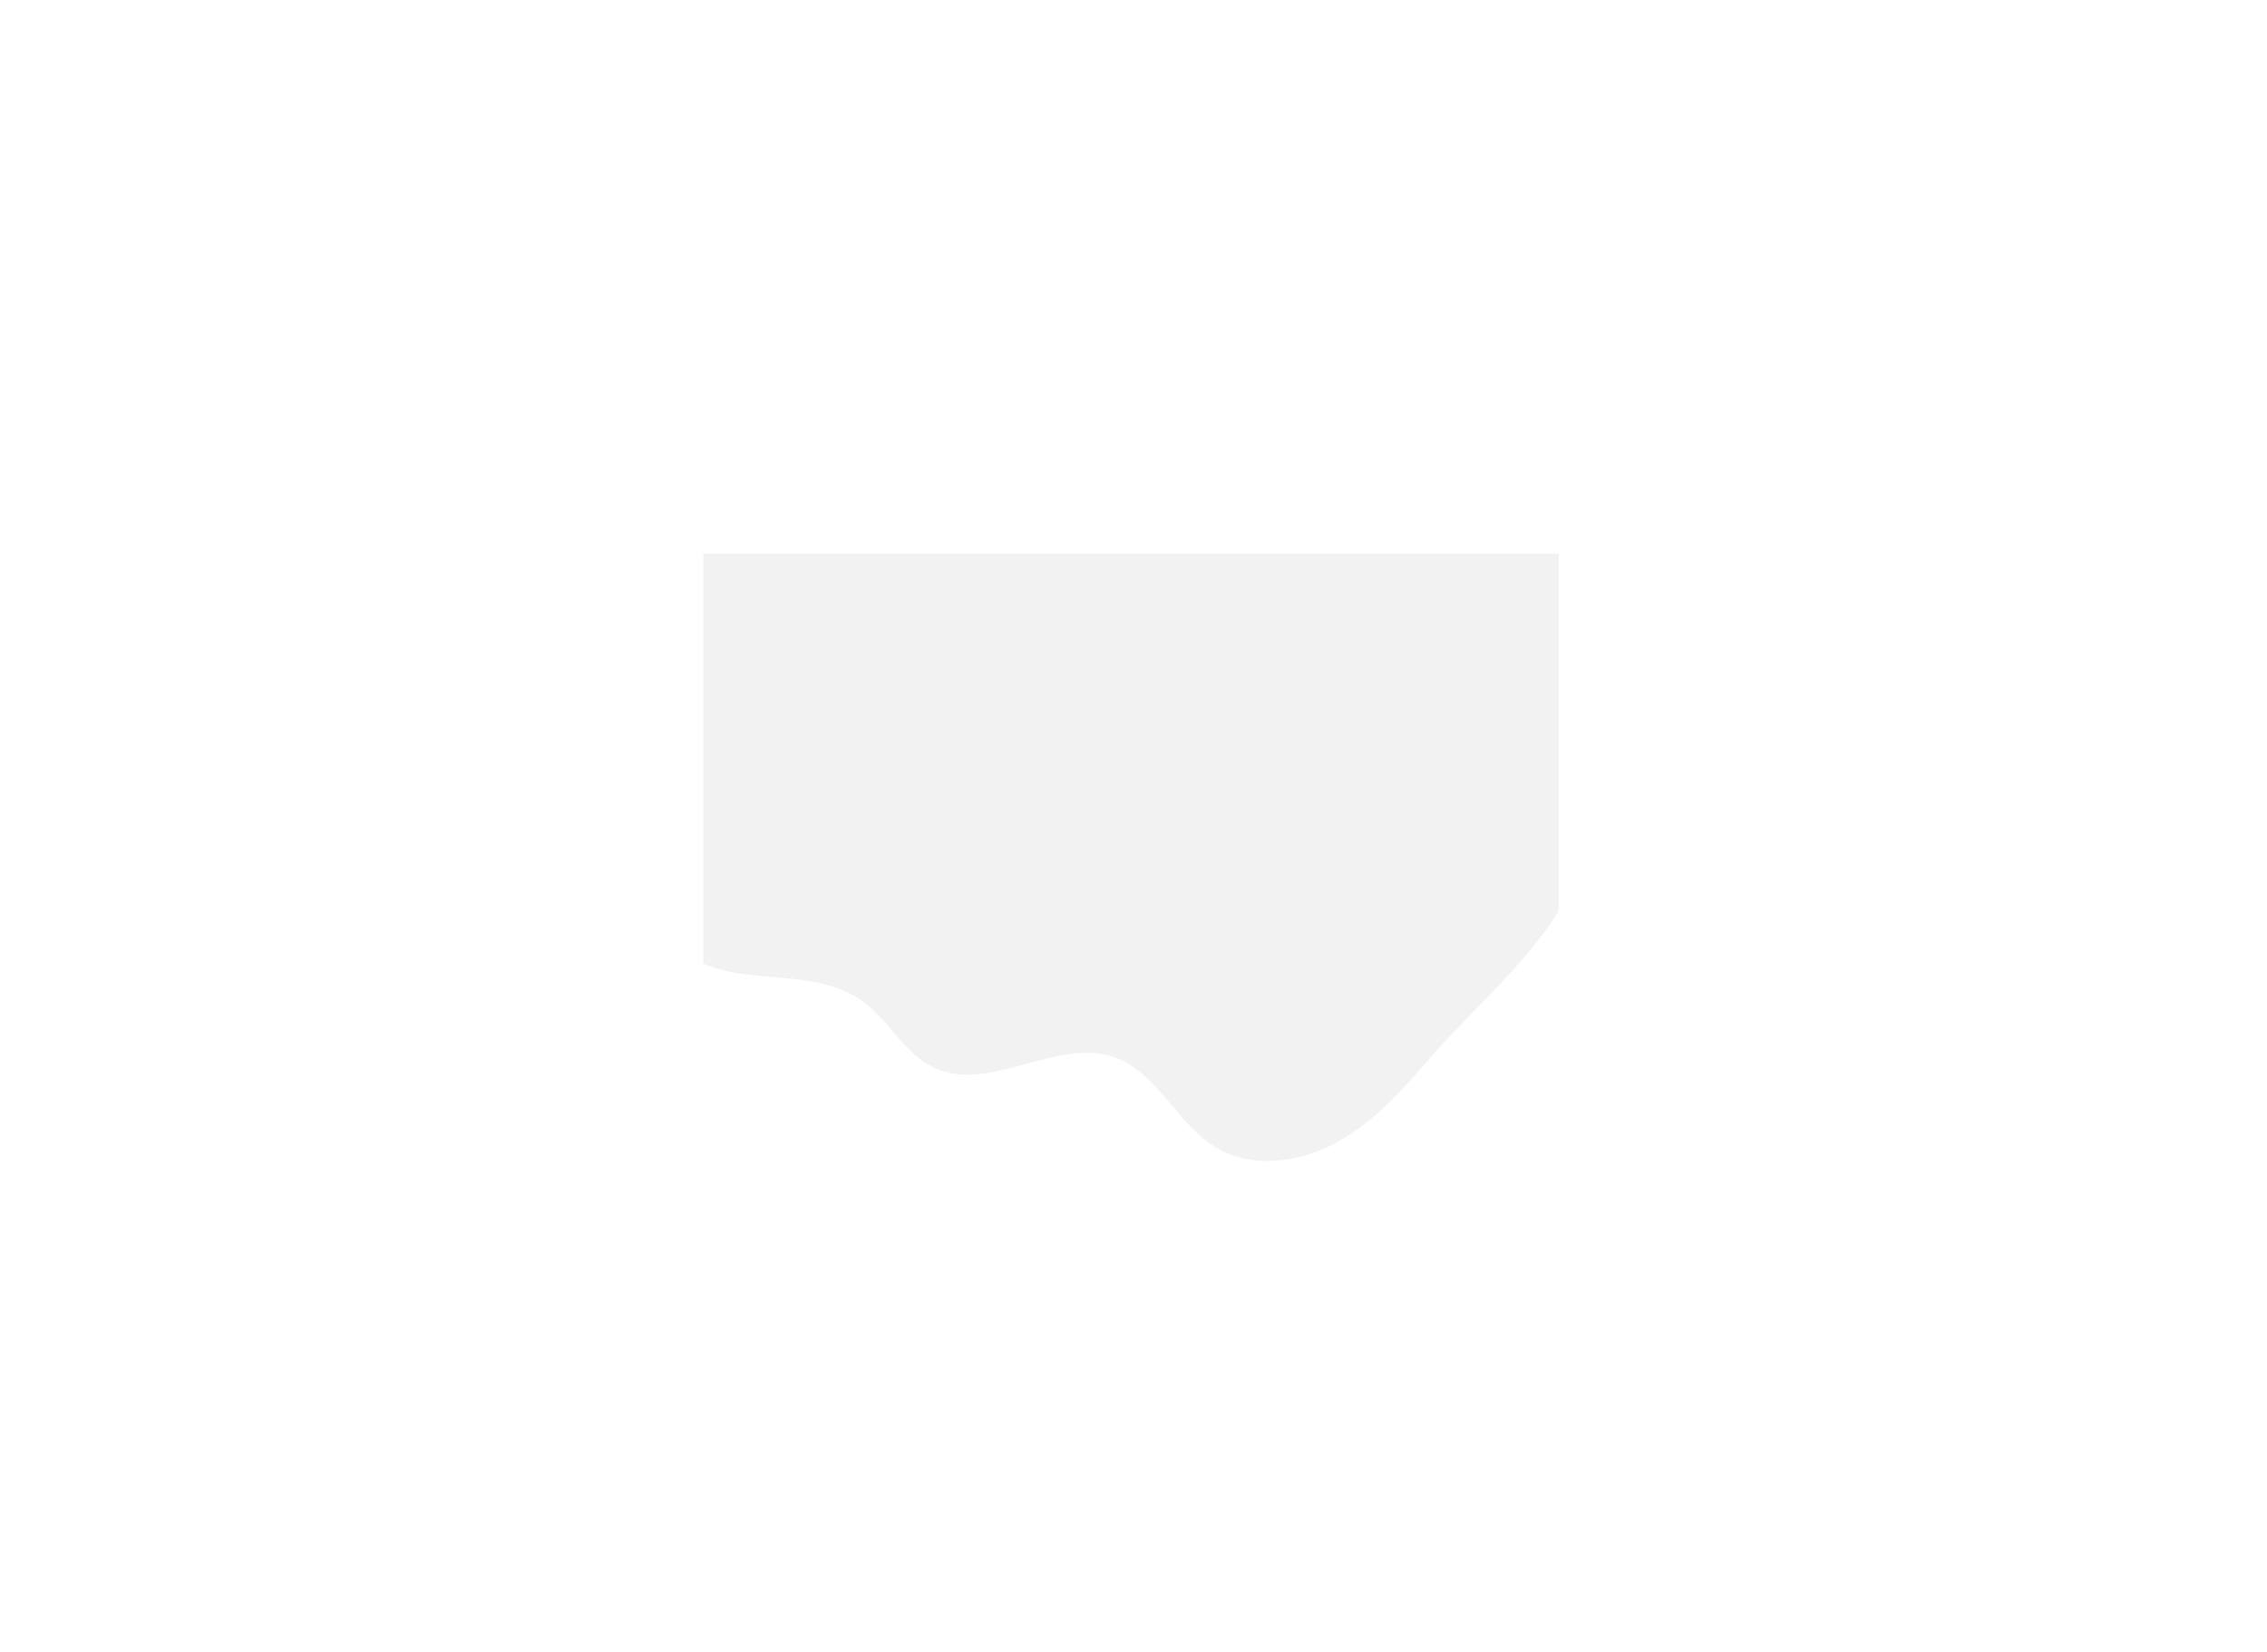
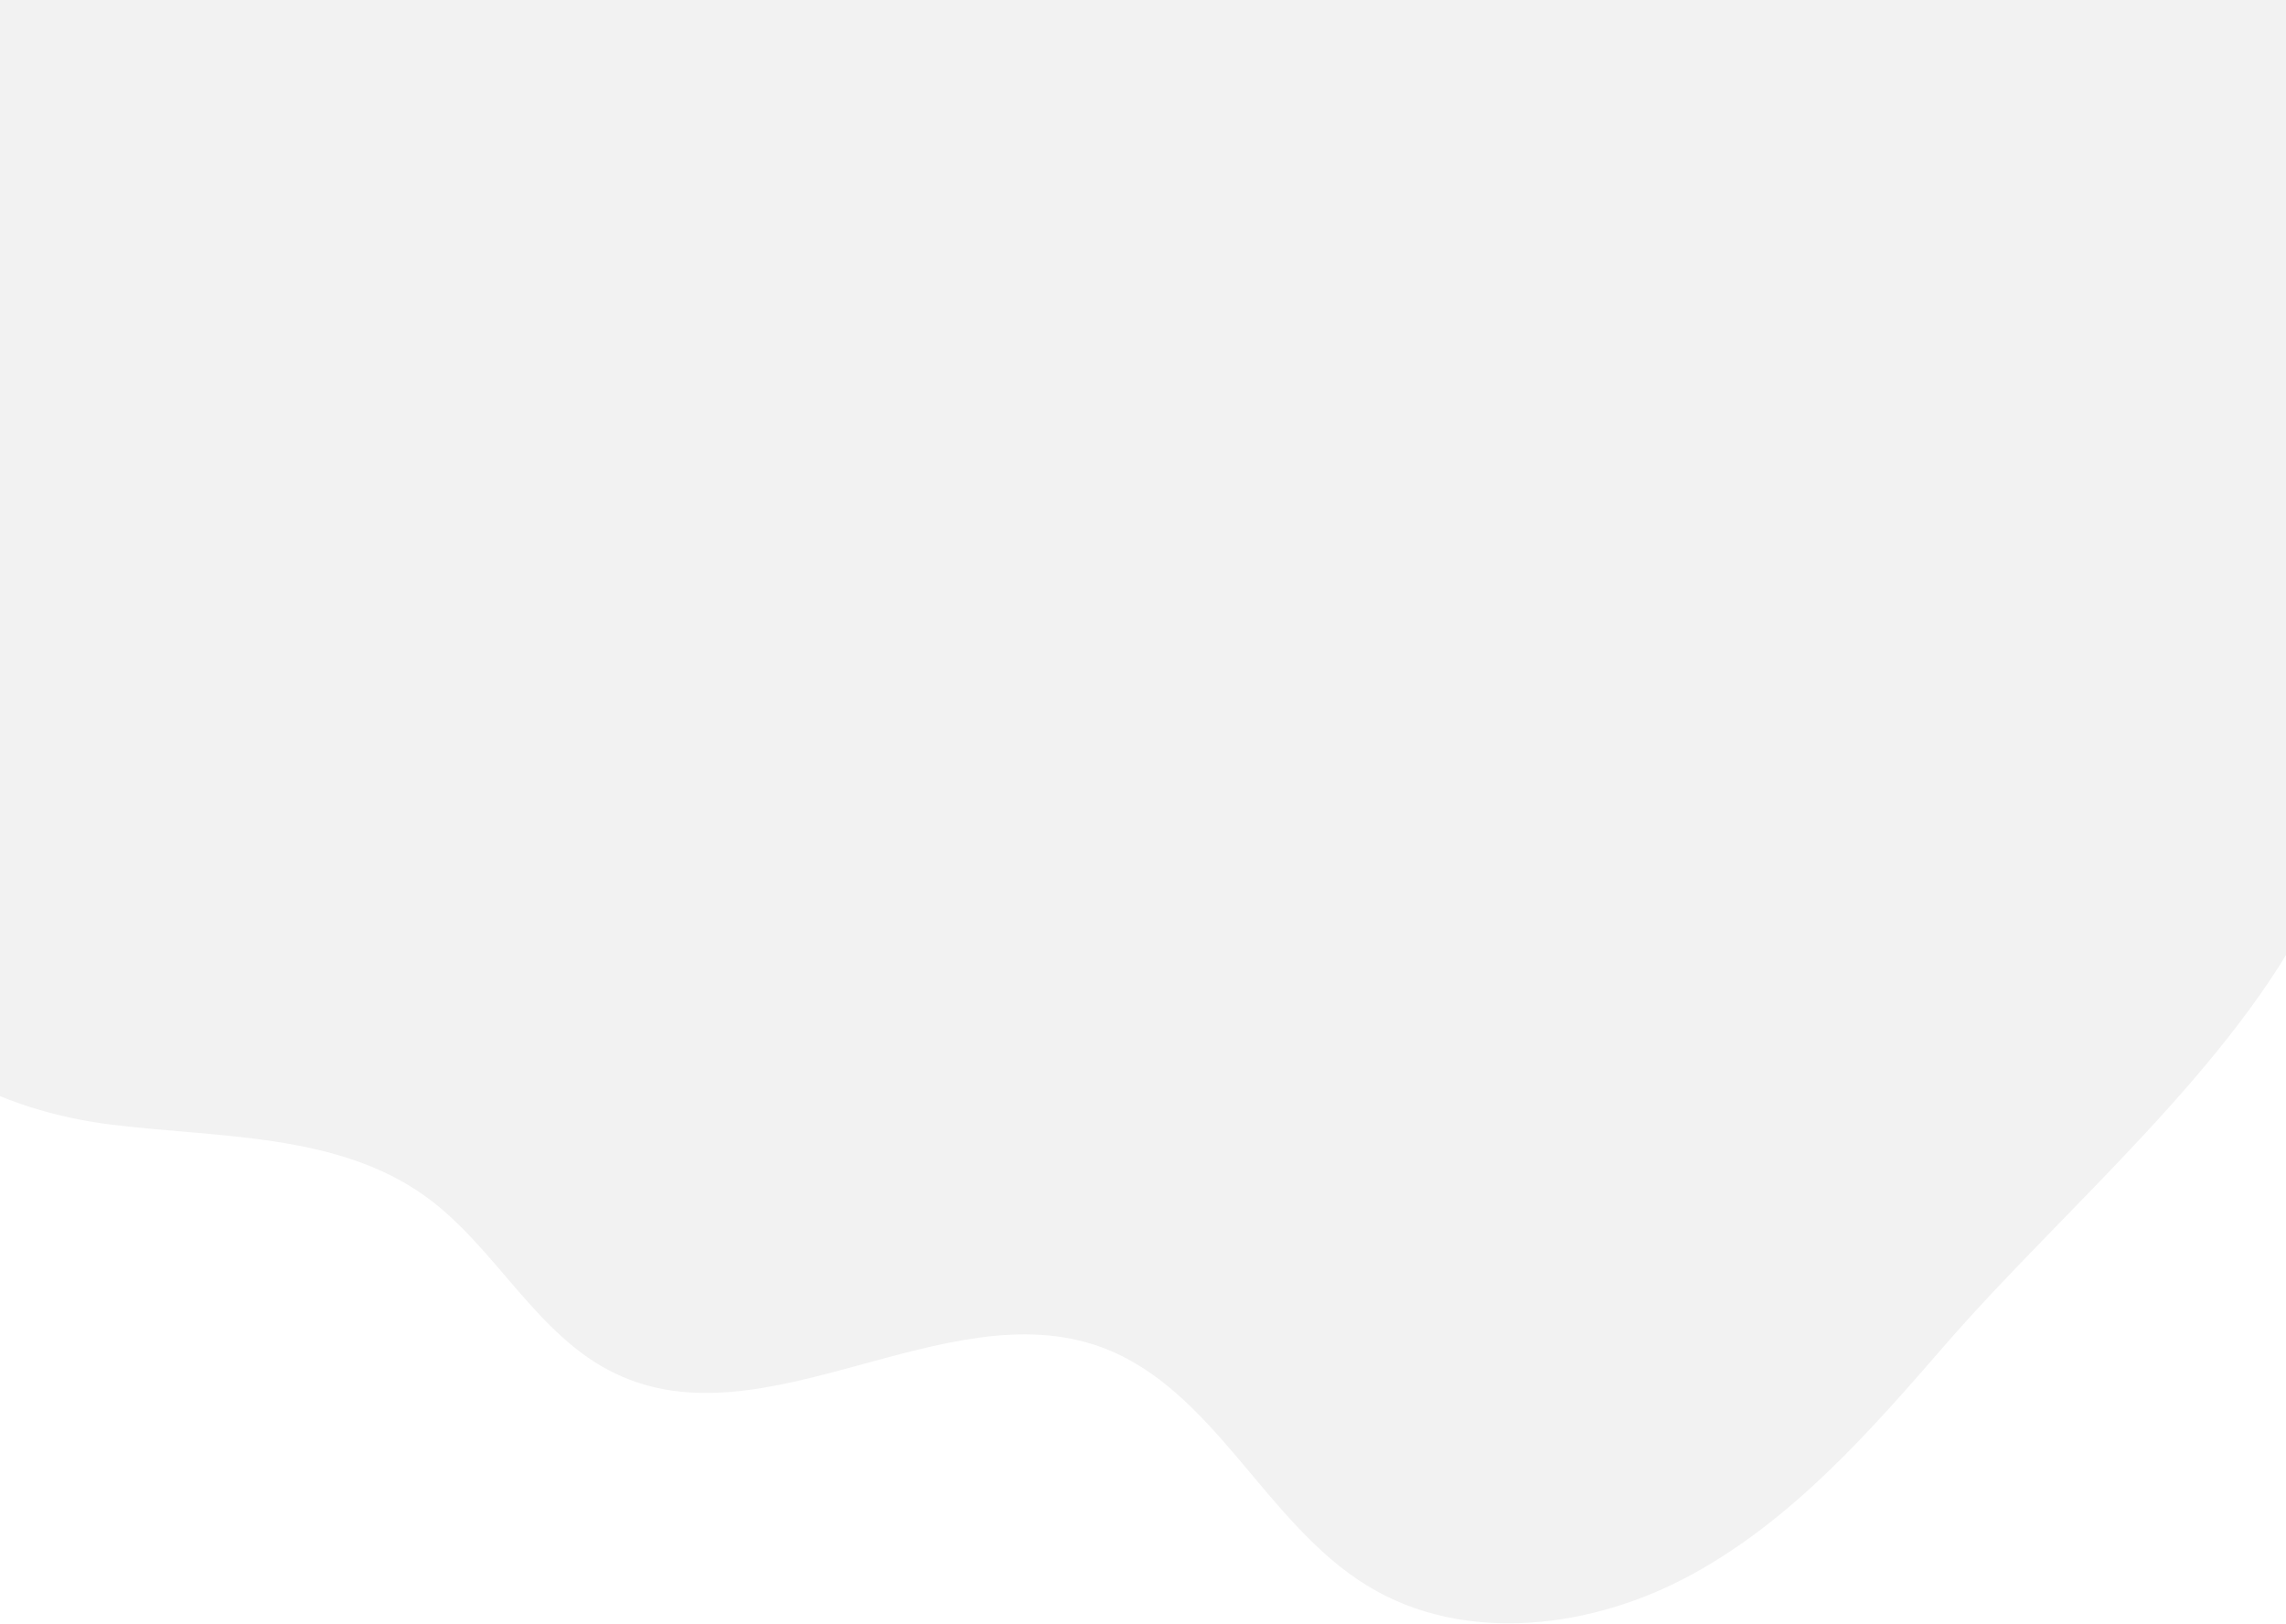
- <svg xmlns="http://www.w3.org/2000/svg" xmlns:xlink="http://www.w3.org/1999/xlink" version="1.1" id="Layer_1" x="0px" y="0px" viewBox="0 0 954.1 695.3" style="enable-background:new 0 0 954.1 695.3;" xml:space="preserve">
-   <style type="text/css">
+ <svg xmlns="http://www.w3.org/2000/svg" xmlns:xlink="http://www.w3.org/1999/xlink" version="1.1" id="Layer_1" x="0px" y="0px" viewBox="0 0 360 255.641" xml:space="preserve" width="360" height="255.641">
+   <defs id="defs19" />
+   <style type="text/css" id="style2">
	.st0{clip-path:url(#SVGID_2_);}
	.st1{fill:#F2F2F2;}
</style>
-   <g>
-     <defs>
+   <g id="g14" transform="translate(-296,-233)">
+     <defs id="defs5">
      <rect id="SVGID_1_" x="296" y="233" width="360" height="272" />
    </defs>
    <clipPath id="SVGID_2_">
-       <use xlink:href="#SVGID_1_" style="overflow:visible;" />
+       <use xlink:href="#SVGID_1_" style="overflow:visible" id="use7" x="0" y="0" width="100%" height="100%" />
    </clipPath>
-     <g class="st0">
-       <path class="st1" d="M602.4,444.7c-11.8,13.6-23.9,27.4-39.7,36.1c-15.7,8.7-36.1,11.3-51.4,1.9c-16.2-9.9-24.1-31.1-42-37.6    c-24.5-8.8-52.9,15.5-76.4,4.2c-12.4-5.9-18.8-19.9-29.9-27.9c-13.9-10-32.5-9.2-49.5-11.3c-17-2.1-36.3-10.6-39.1-27.5    c-2.4-15,9.6-28.7,10.5-43.9c1-17.3-12.6-34-8.1-50.8c2.4-8.9-8.2-70.9,0.1-75c8.3-4.1,17.5-5.8,26.7-7.4    c96.9-17.3,211.8,20.3,308.7,3c16.9-3,35.2-5.8,50.4,2.2c15.5,8.2,23.7,26.4,24.8,43.9s-3.8,34.8-8.7,51.7    c-6.2,21.7-8.7,49-18.5,69.3C648,400.9,620.8,423.5,602.4,444.7z" />
+     <g class="st0" clip-path="url(#SVGID_2_)" id="g12">
+       <path class="st1" d="m 602.4,444.7 c -11.8,13.6 -23.9,27.4 -39.7,36.1 -15.7,8.7 -36.1,11.3 -51.4,1.9 -16.2,-9.9 -24.1,-31.1 -42,-37.6 -24.5,-8.8 -52.9,15.5 -76.4,4.2 -12.4,-5.9 -18.8,-19.9 -29.9,-27.9 -13.9,-10 -32.5,-9.2 -49.5,-11.3 -17,-2.1 -36.3,-10.6 -39.1,-27.5 -2.4,-15 9.6,-28.7 10.5,-43.9 1,-17.3 -12.6,-34 -8.1,-50.8 2.4,-8.9 -8.2,-70.9 0.1,-75 8.3,-4.1 17.5,-5.8 26.7,-7.4 96.9,-17.3 211.8,20.3 308.7,3 16.9,-3 35.2,-5.8 50.4,2.2 15.5,8.2 23.7,26.4 24.8,43.9 1.1,17.5 -3.8,34.8 -8.7,51.7 -6.2,21.7 -8.7,49 -18.5,69.3 -12.3,25.3 -39.5,47.9 -57.9,69.1 z" id="path10" style="fill:#f2f2f2" />
    </g>
  </g>
</svg>
